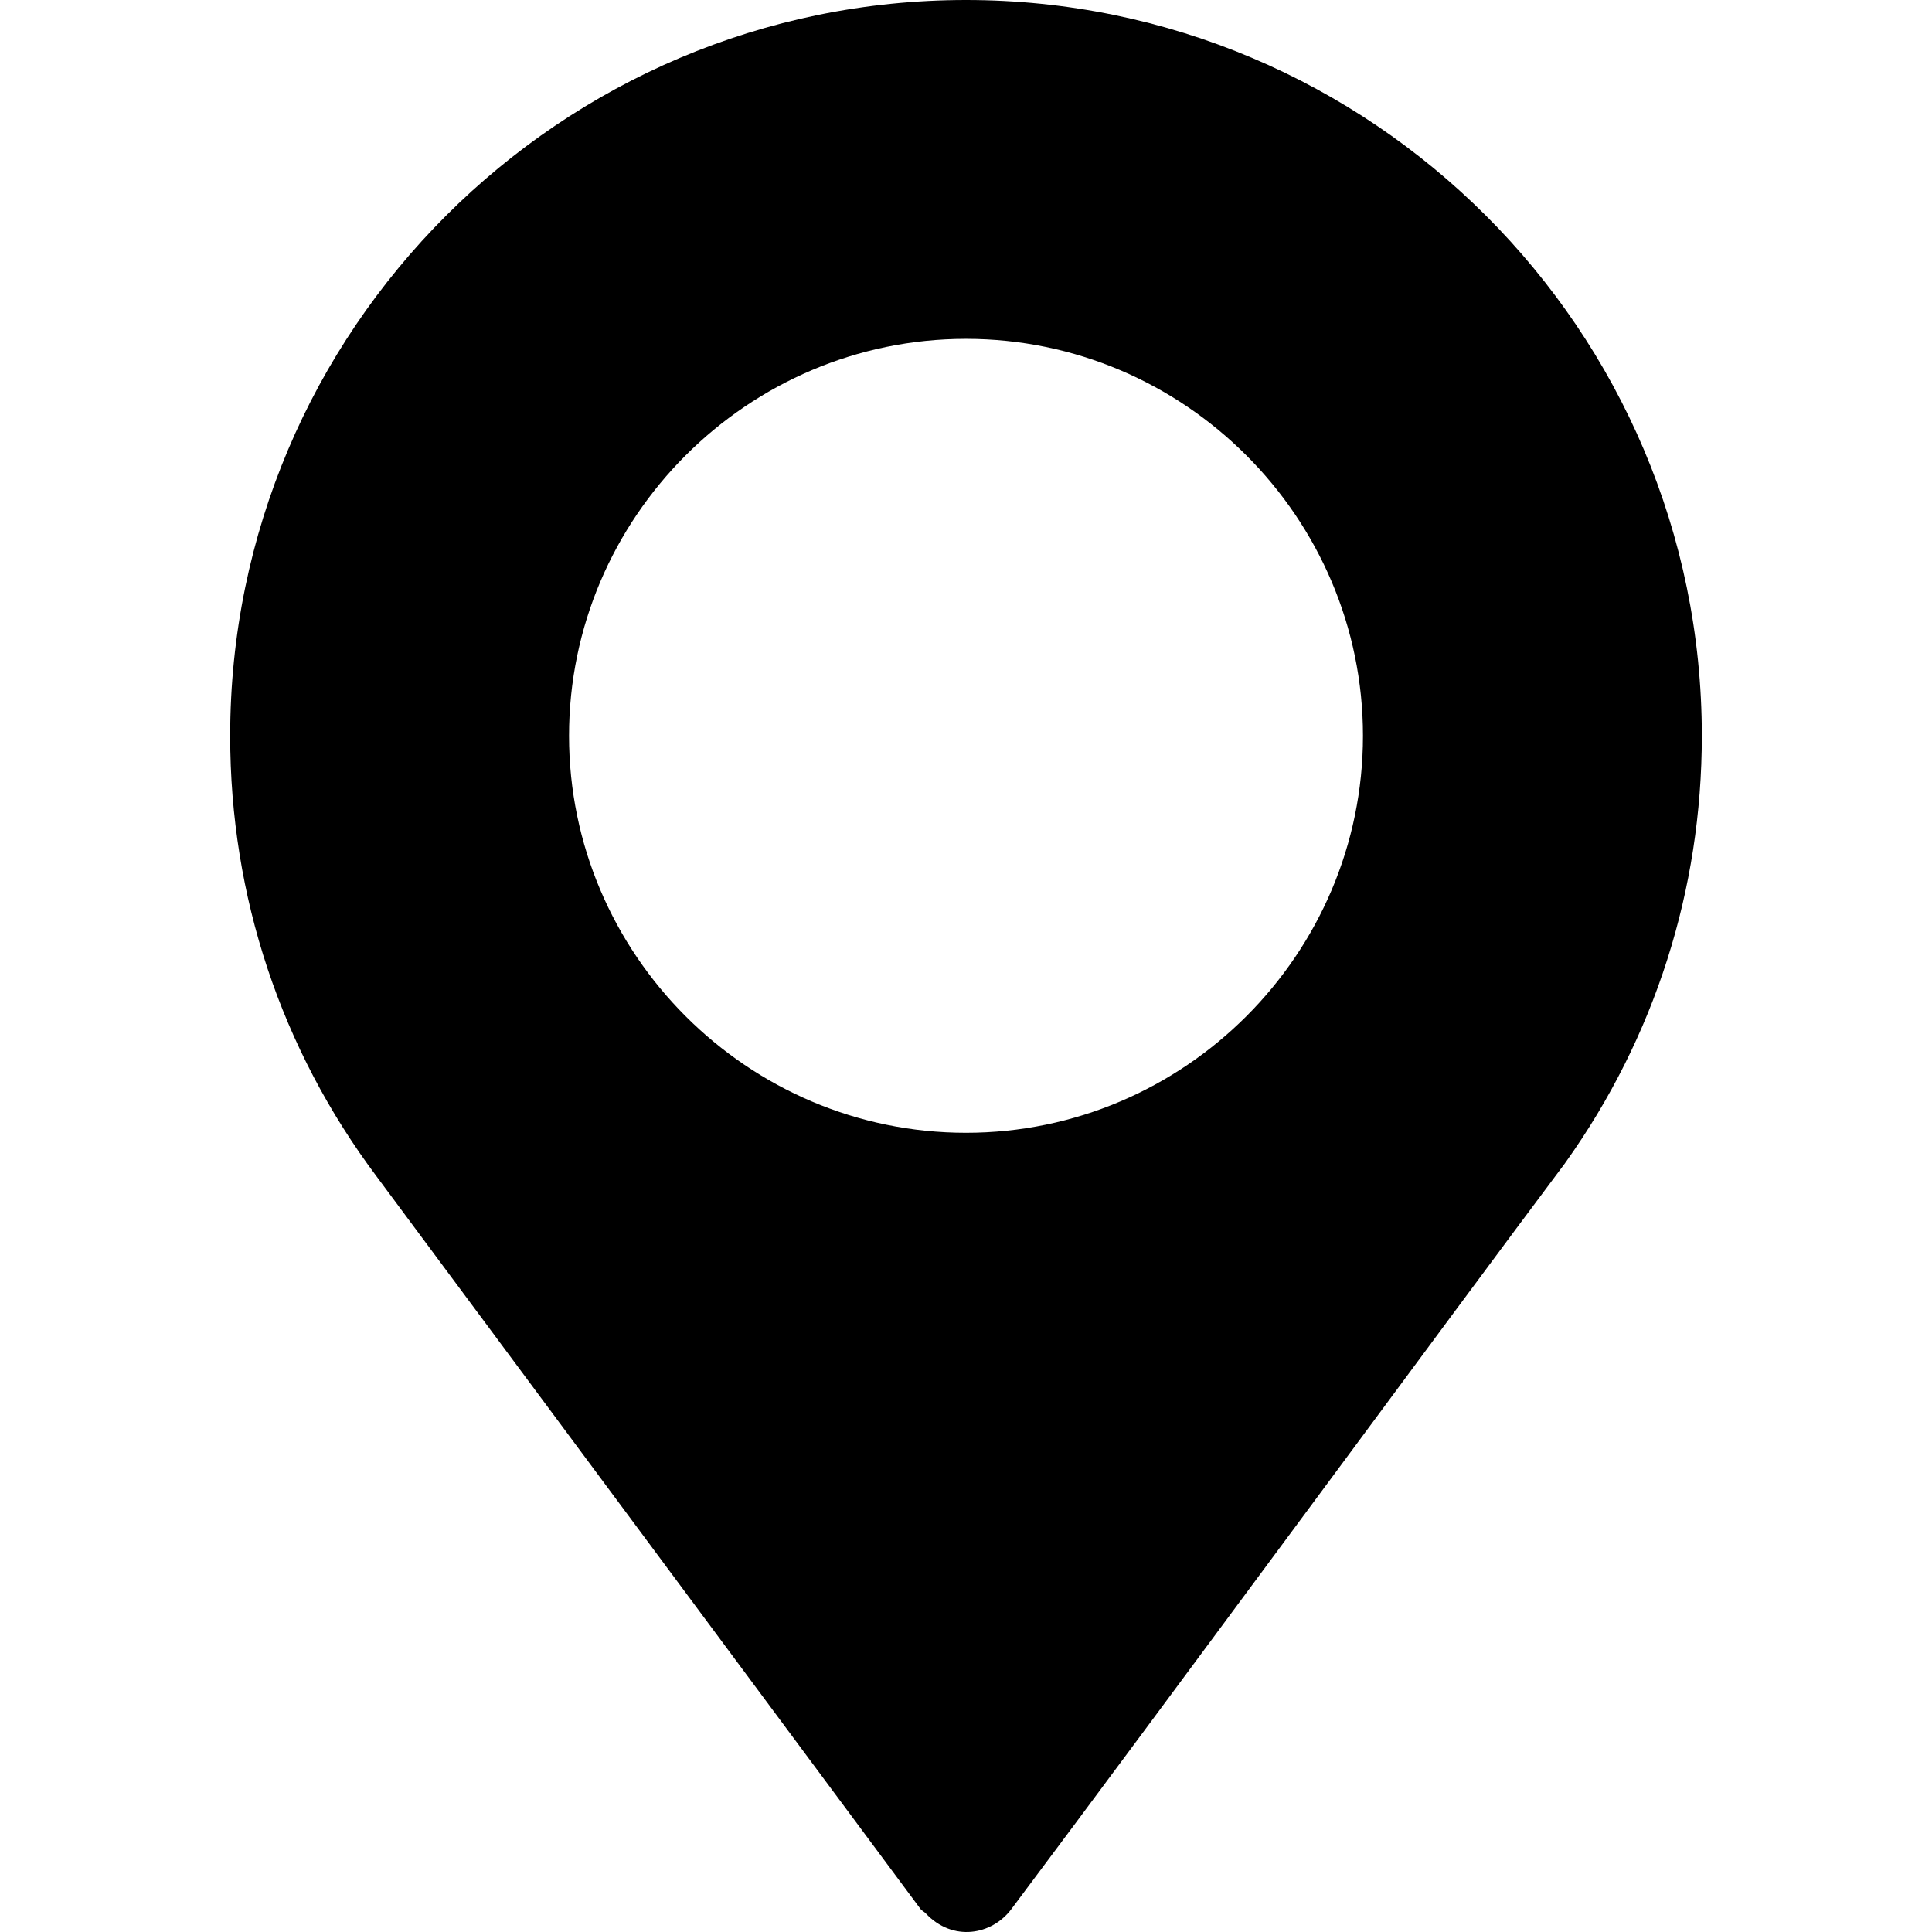
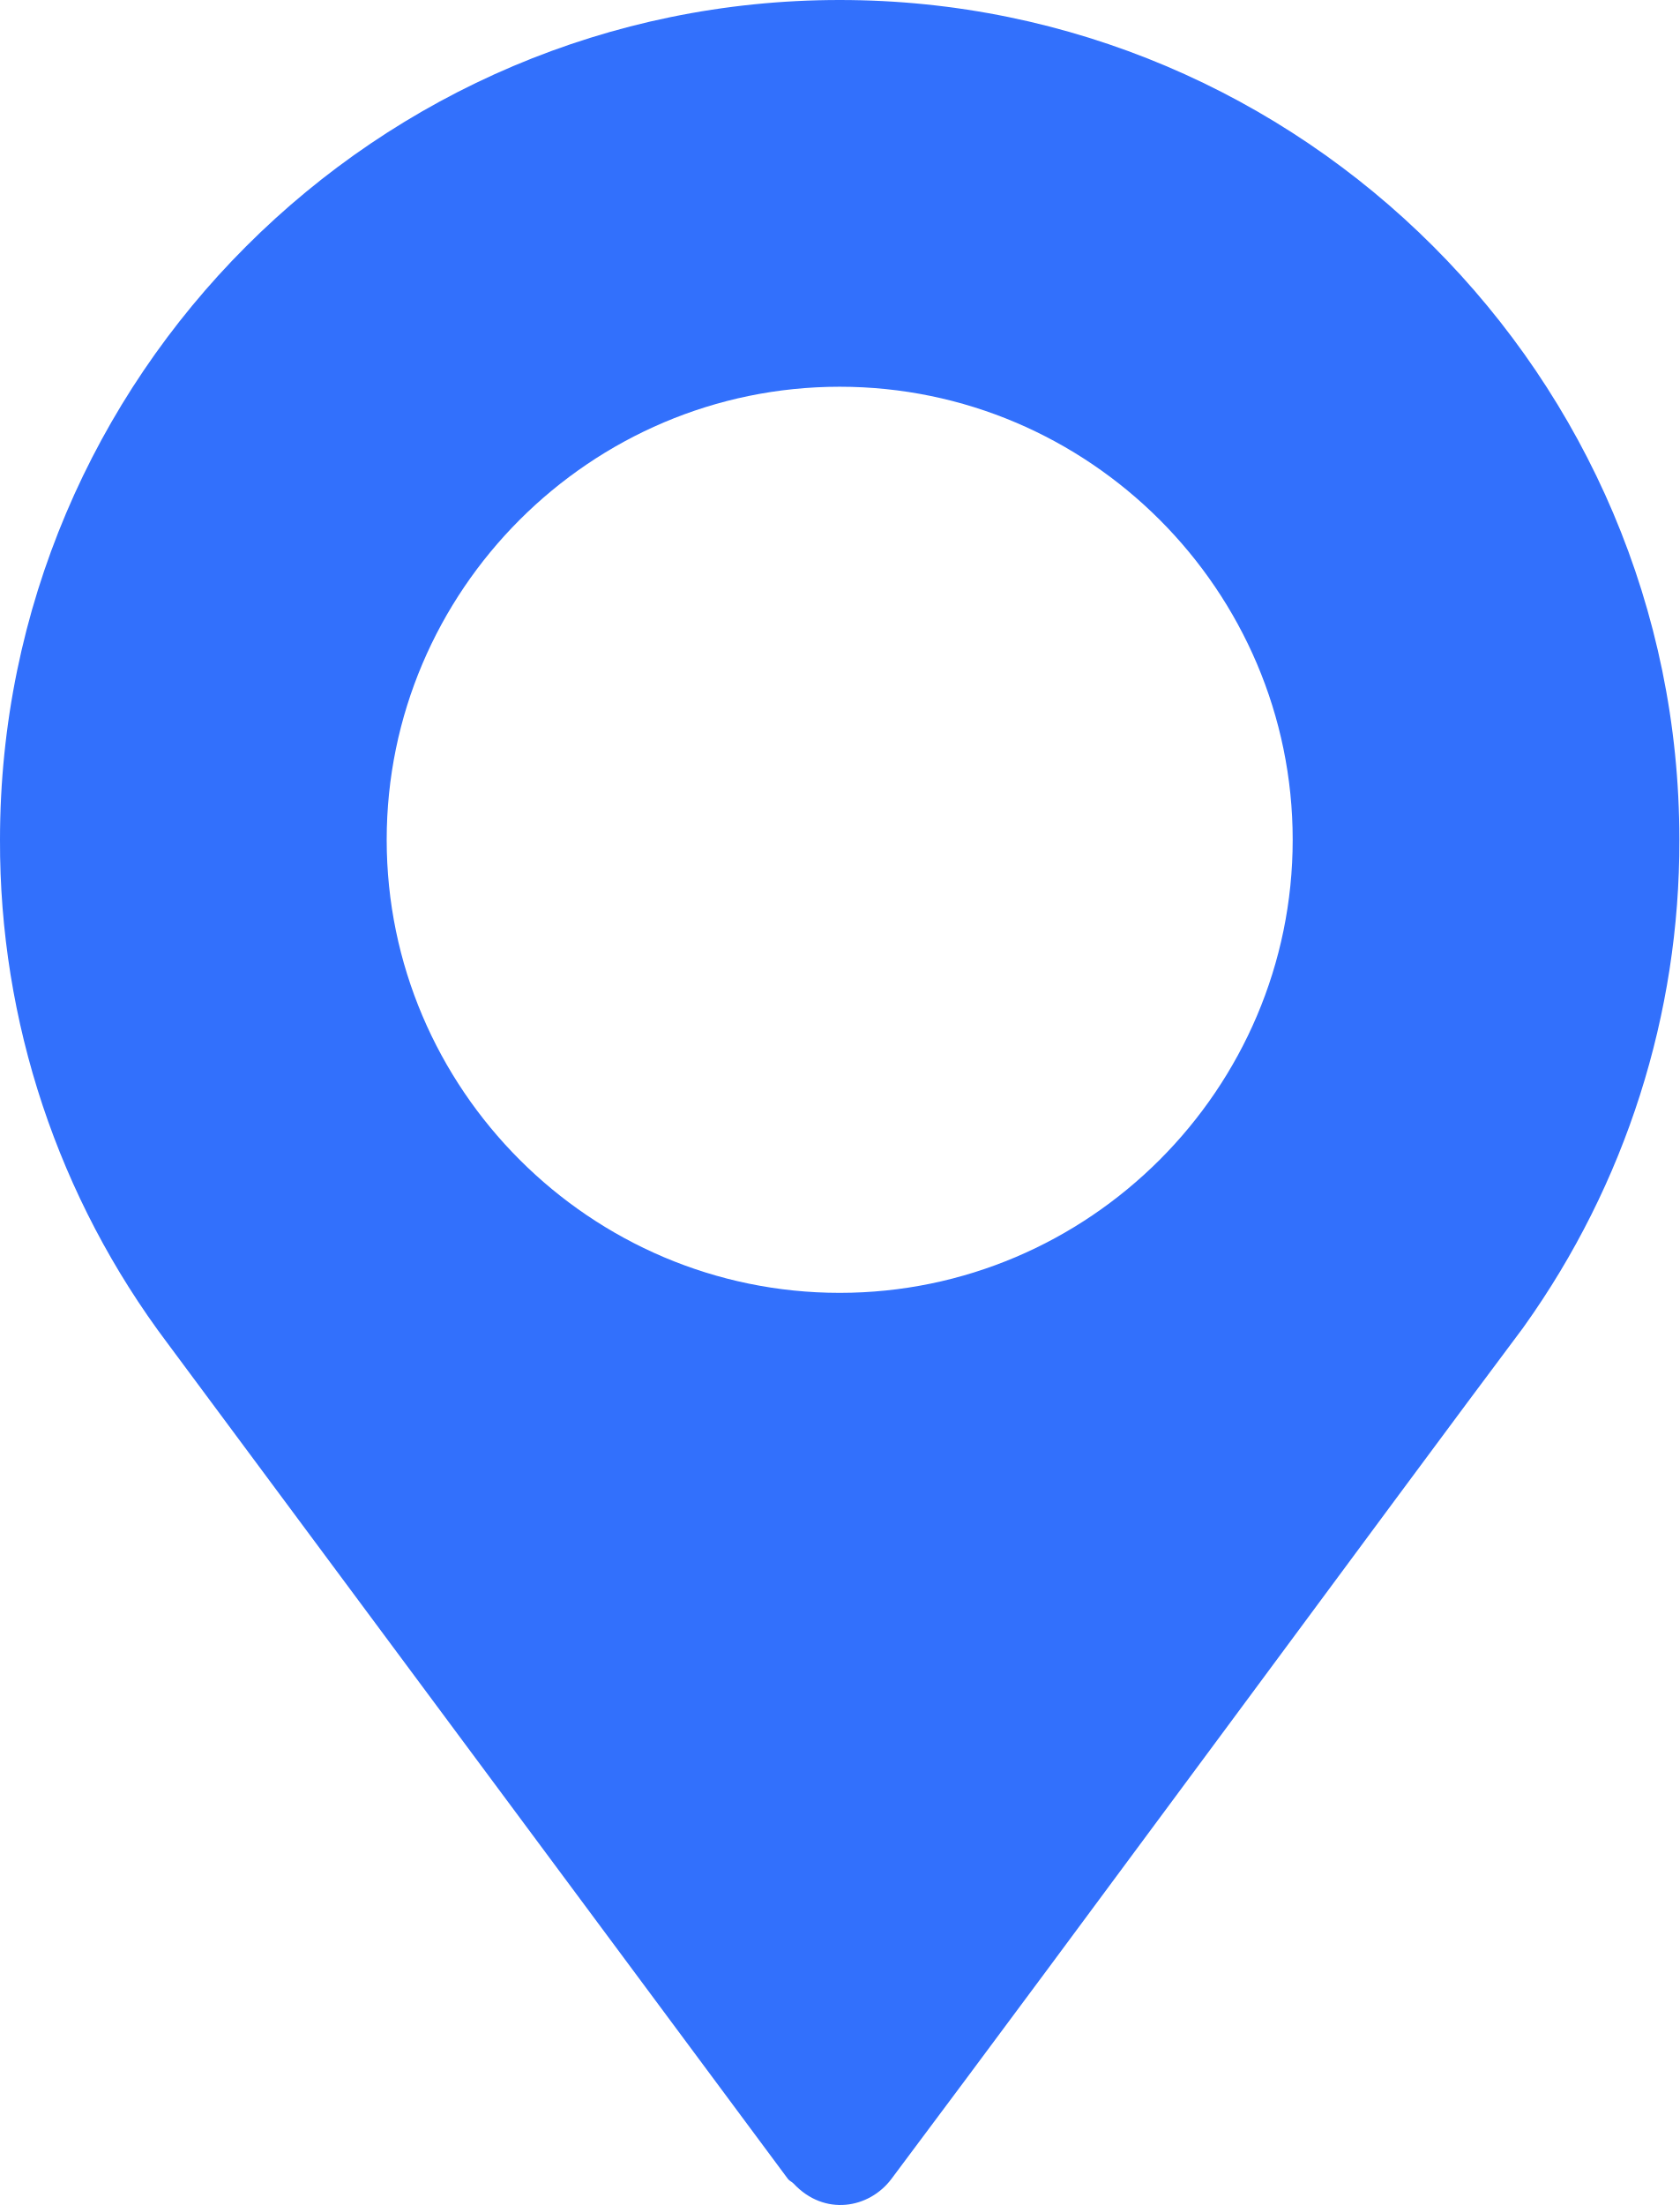
- <svg xmlns="http://www.w3.org/2000/svg" version="1.1" id="Capa_1" x="0px" y="0px" viewBox="0 0 512 512" style="enable-background:new 0 0 512 512;" xml:space="preserve">
-   <g>
-     <g>
-       <path d="M256,0C148.48,0,61,87.48,61,195c0,42.55,13.44,82.98,38.9,116.9l144.08,194.051c0.36,0.47,0.91,0.65,1.31,1.07    c7.2,7.71,17.59,5.77,22.72-1.07C309.5,450.591,385.55,347.2,414.79,308.2c0,0,0.01-0.03,0.02-0.05l0.18-0.24    C438.55,274.81,451,235.77,451,195C451,87.48,363.52,0,256,0z M256,300.2c-57.89,0-105.2-47.31-105.2-105.2S198.11,89.8,256,89.8    S361.2,137.11,361.2,195S313.89,300.2,256,300.2z" />
+ <svg xmlns="http://www.w3.org/2000/svg" width="390" height="512" viewBox="0 0 390 512">
+   <g id="placeholder" transform="translate(-61)">
+     <g id="Group_1" data-name="Group 1">
+       <path id="Path_1" data-name="Path 1" d="M256,0C148.48,0,61,87.48,61,195A193.253,193.253,0,0,0,99.9,311.9L243.98,505.951c.36.47.91.65,1.31,1.07,7.2,7.71,17.59,5.77,22.72-1.07C309.5,450.591,385.55,347.2,414.79,308.2a.474.474,0,0,1,.02-.05l.18-.24A193.606,193.606,0,0,0,451,195C451,87.48,363.52,0,256,0Zm0,300.2c-57.89,0-105.2-47.31-105.2-105.2S198.11,89.8,256,89.8,361.2,137.11,361.2,195,313.89,300.2,256,300.2Z" fill="#3270fc" />
    </g>
  </g>
-   <g>
- </g>
-   <g>
- </g>
-   <g>
- </g>
-   <g>
- </g>
-   <g>
- </g>
-   <g>
- </g>
-   <g>
- </g>
-   <g>
- </g>
-   <g>
- </g>
-   <g>
- </g>
-   <g>
- </g>
-   <g>
- </g>
-   <g>
- </g>
-   <g>
- </g>
-   <g>
- </g>
</svg>
